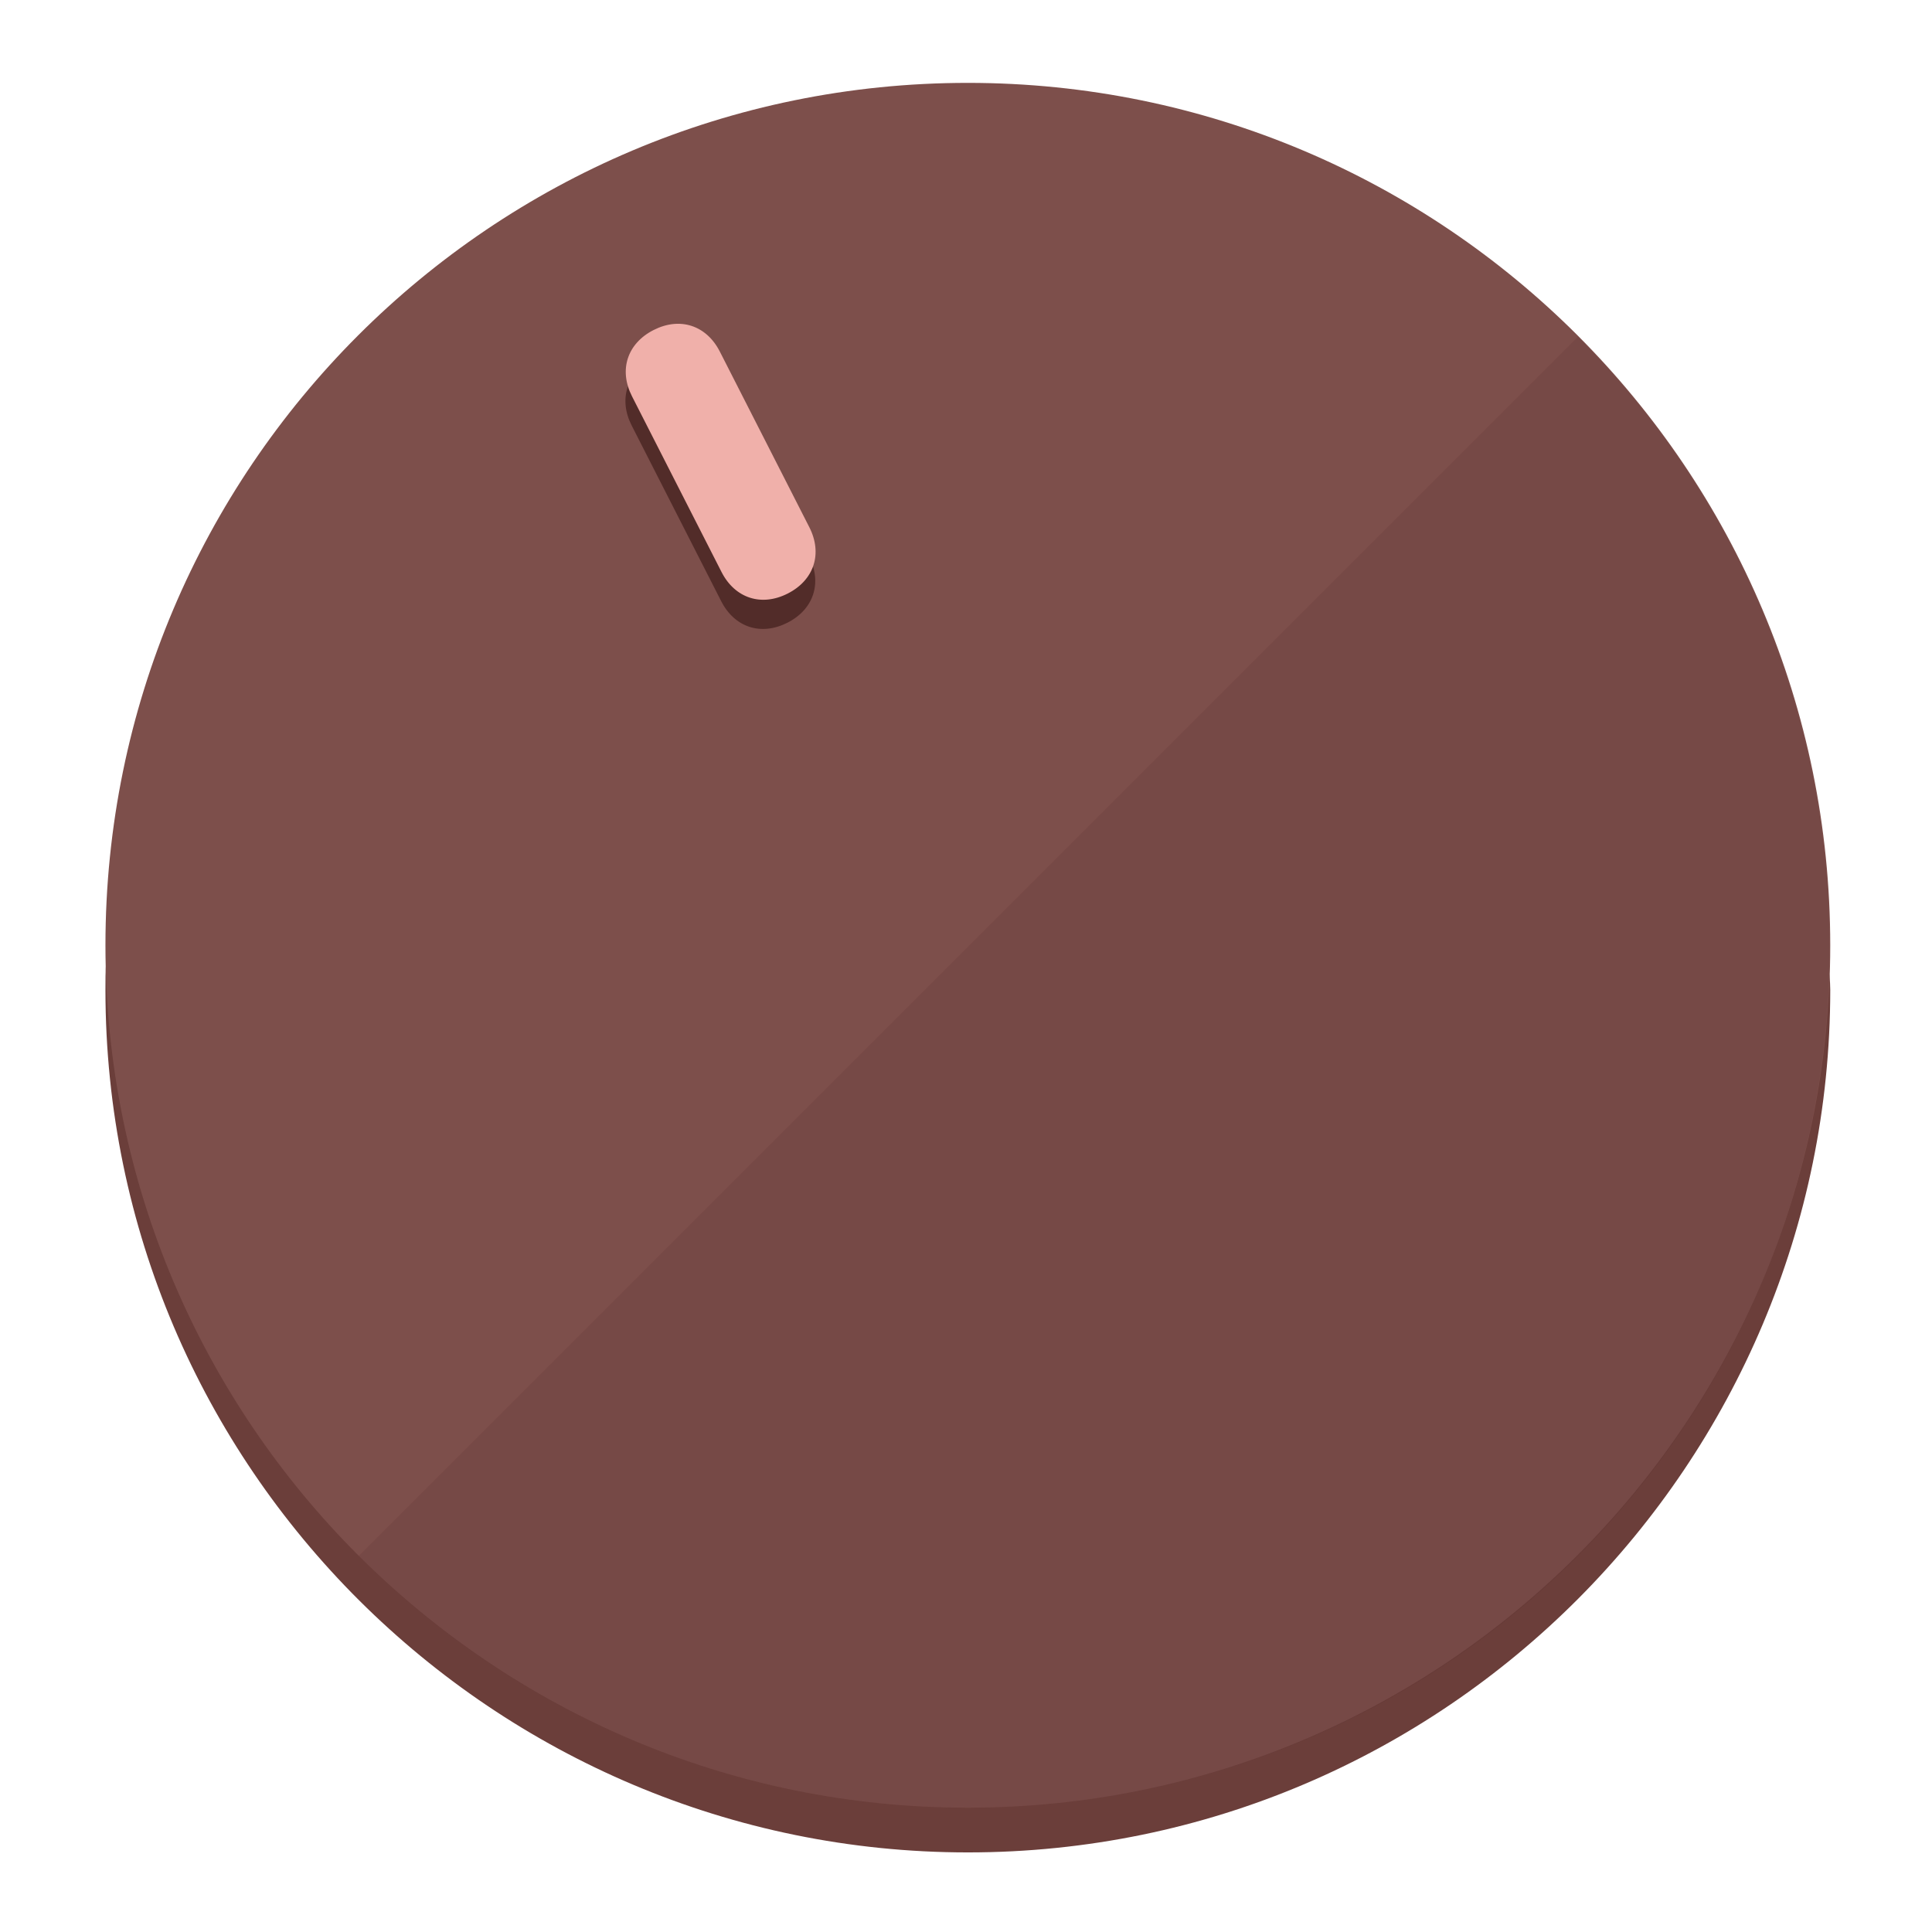
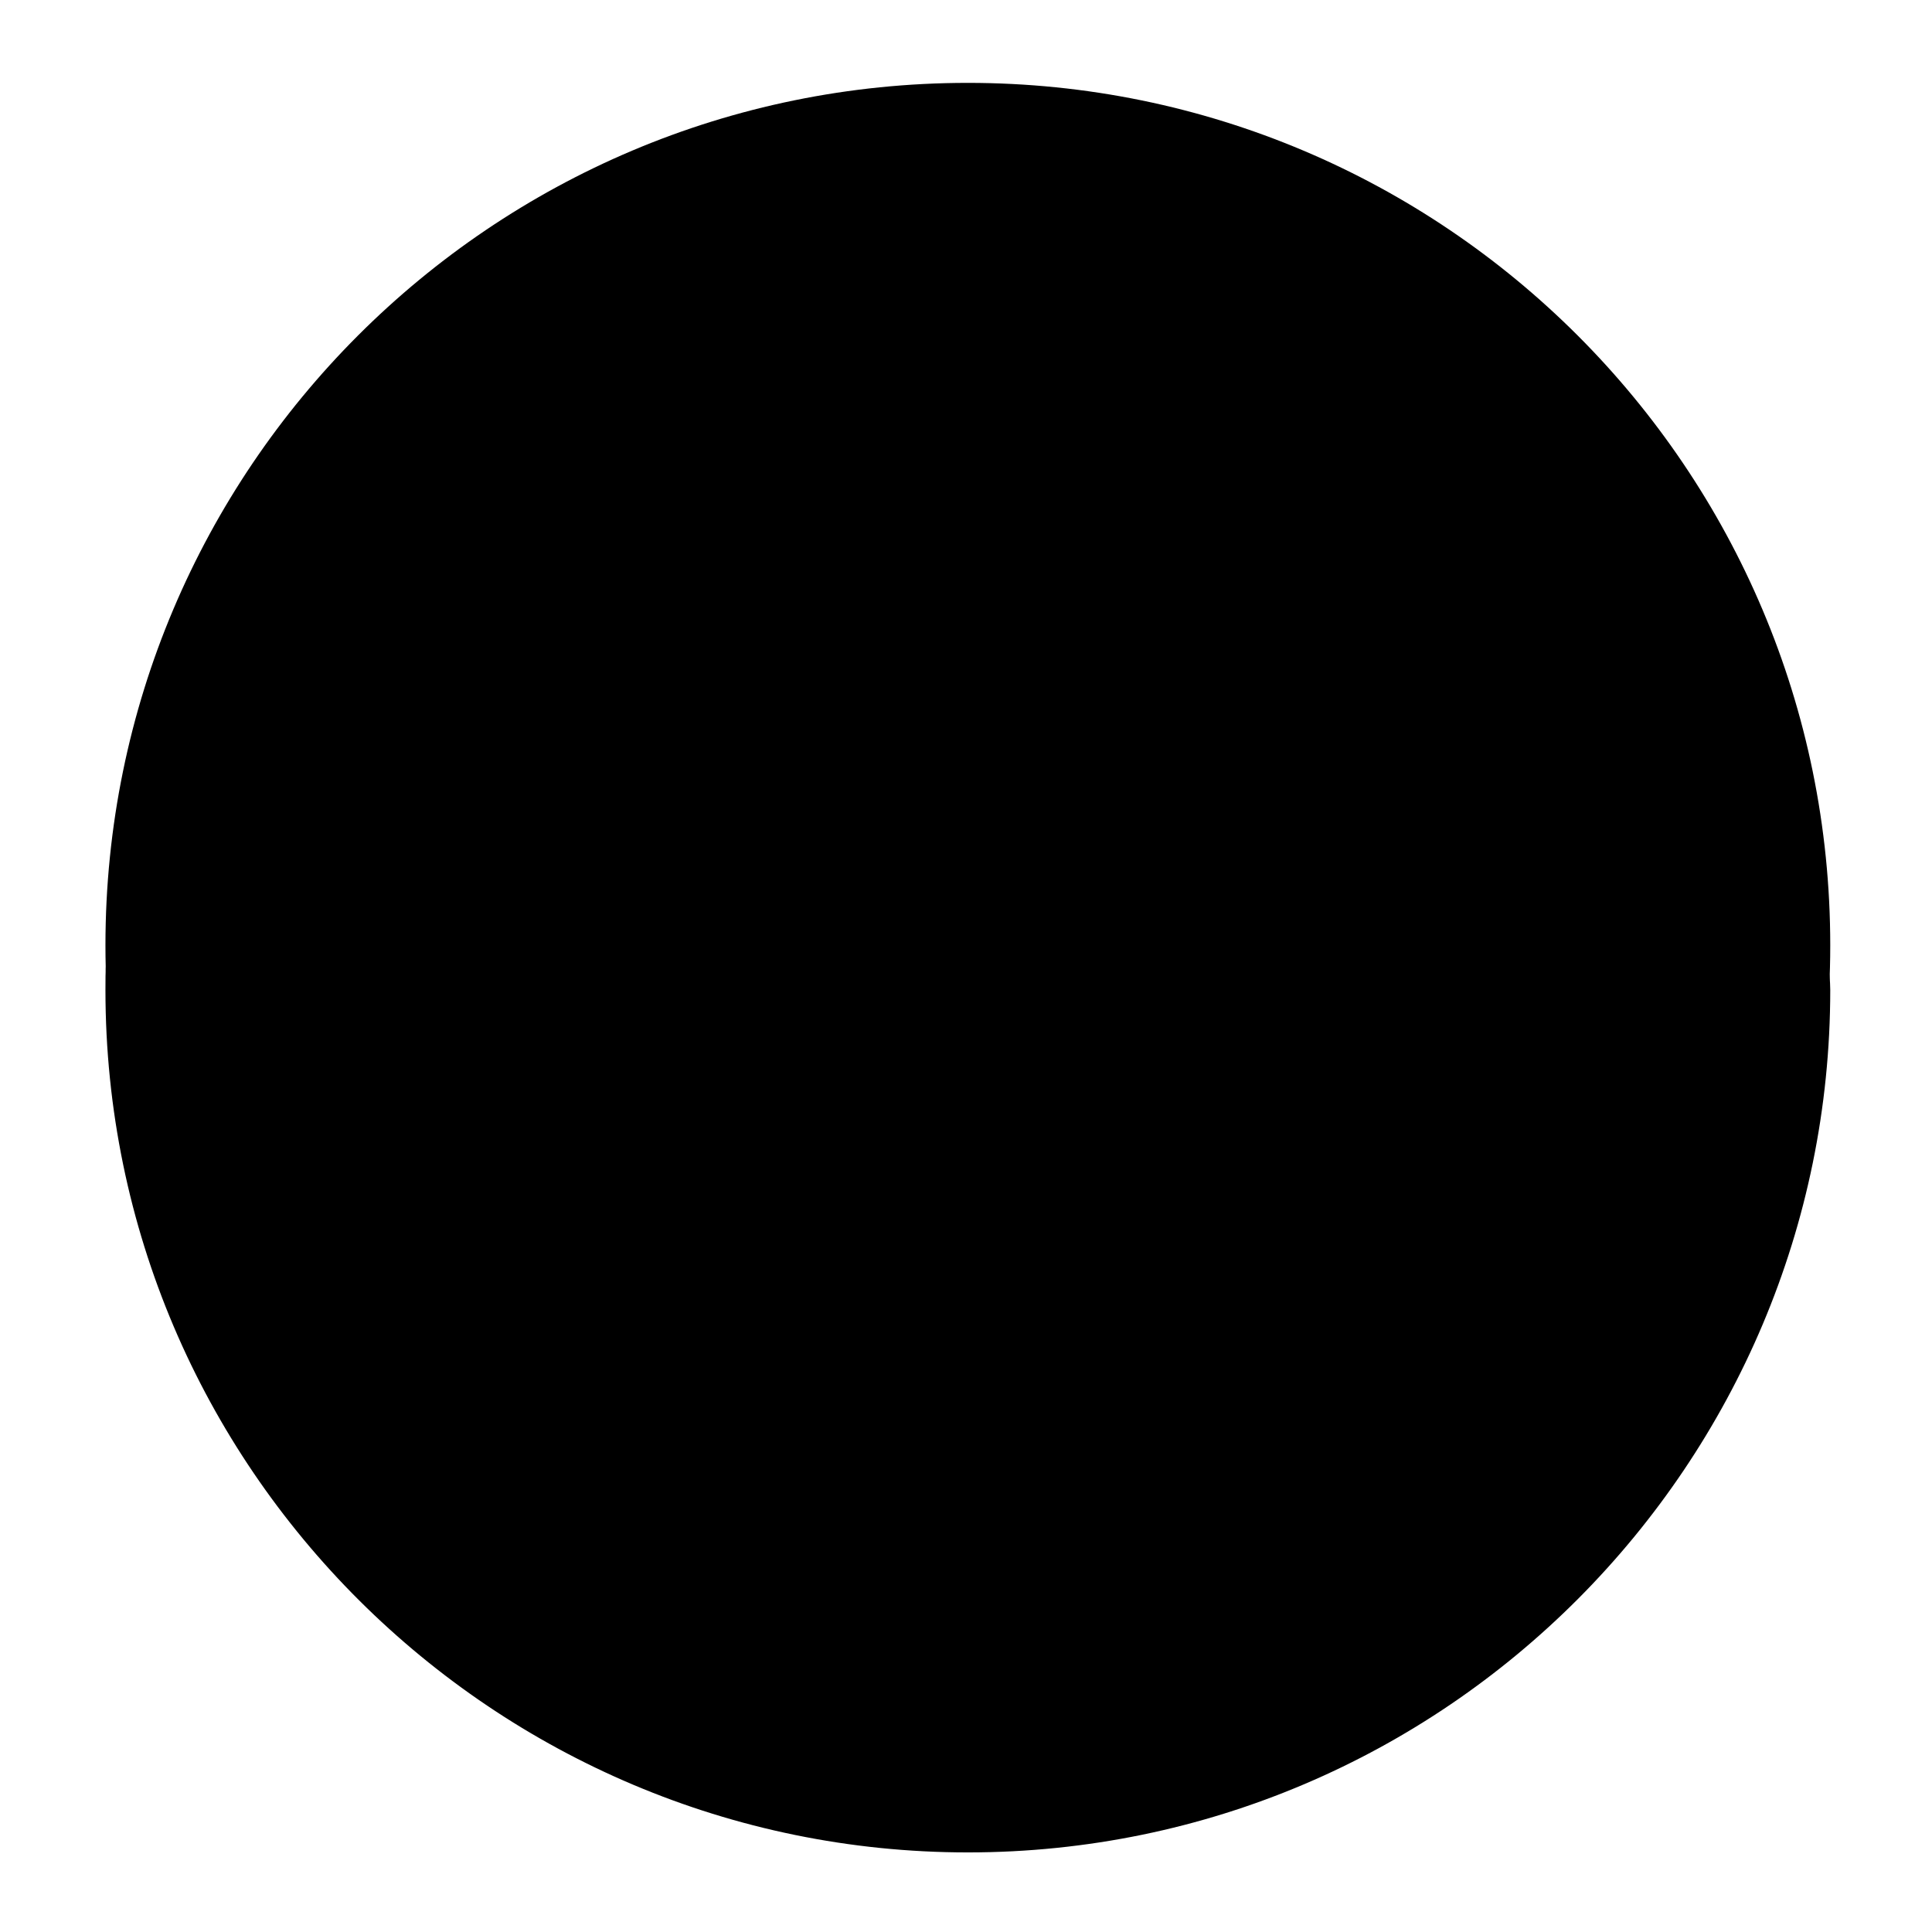
<svg xmlns="http://www.w3.org/2000/svg" height="120px" width="120px" version="1.1" id="Layer_1" viewBox="0 0 496.8 496.8" xml:space="preserve">
  <defs id="defs23" />
  <g id="g3158">
-     <path style="display:inline;fill:#6B3E3A;fill-opacity:1;stroke-width:1.584" d="m 248.875,445.92 c 116.582,0 212.89,-91.238 220.493,-205.286 0,5.069 1.267,8.87 1.267,13.939 0,121.651 -98.842,221.76 -221.76,221.76 -121.651,0 -221.76,-98.842 -221.76,-221.76 0,-5.069 0,-8.87 1.267,-13.939 7.603,114.048 103.91,205.286 220.493,205.286 z" id="path8" />
-     <circle style="display:inline;fill:#7D4F4B;fill-opacity:1;stroke-width:1.584" cx="248.875" cy="243.071" r="221.76" id="circle12" />
-     <path style="display:inline;fill:#522C29;fill-opacity:0.154;stroke-width:1.587" d="m 405.744,86.606 c 86.308,86.308 86.308,227.193 0,313.5 -86.308,86.308 -227.193,86.308 -313.5,0" id="path14" />
+     <path style="display:inline;fill:#;fill-opacity:1;stroke-width:1.584" d="m 248.875,445.92 c 116.582,0 212.89,-91.238 220.493,-205.286 0,5.069 1.267,8.87 1.267,13.939 0,121.651 -98.842,221.76 -221.76,221.76 -121.651,0 -221.76,-98.842 -221.76,-221.76 0,-5.069 0,-8.87 1.267,-13.939 7.603,114.048 103.91,205.286 220.493,205.286 z" id="path8" />
+     <circle style="display:inline;fill:#;fill-opacity:1;stroke-width:1.584" cx="248.875" cy="243.071" r="221.76" id="circle12" />
+     <path style="display:inline;fill:#;fill-opacity:0.154;stroke-width:1.587" d="m 405.744,86.606 c 86.308,86.308 86.308,227.193 0,313.5 -86.308,86.308 -227.193,86.308 -313.5,0" id="path14" />
  </g>
  <g id="g3198">
    <circle style="display:none;fill:#000000;fill-opacity:0;stroke-width:1.584" cx="110.802" cy="329.835" r="221.76" id="circle12-3" transform="rotate(-27)" />
-     <path style="display:inline;fill:#522C29;fill-opacity:1;stroke-width:1.584" d="m 208.027,143.077 c 3.452,6.774 1.237,13.592 -5.538,17.044 v 0 c -6.775,3.452 -13.592,1.237 -17.044,-5.538 l -23.012,-45.163 c -3.452,-6.775 -1.237,-13.592 5.538,-17.044 v 0 c 6.774,-3.452 13.592,-1.237 17.044,5.538 z" id="path3789" />
-     <path style="display:inline;fill:#F0B0AA;stroke-width:1.584" d="m 208.113,135.571 c 3.452,6.775 1.237,13.592 -5.538,17.044 v 0 c -6.774,3.452 -13.592,1.237 -17.044,-5.538 l -23.012,-45.163 c -3.452,-6.775 -1.237,-13.592 5.538,-17.044 v 0 c 6.775,-3.452 13.592,-1.237 17.044,5.538 z" id="path915" />
+     <path style="display:inline;fill:#;fill-opacity:1;stroke-width:1.584" d="m 208.027,143.077 c 3.452,6.774 1.237,13.592 -5.538,17.044 v 0 c -6.775,3.452 -13.592,1.237 -17.044,-5.538 l -23.012,-45.163 c -3.452,-6.775 -1.237,-13.592 5.538,-17.044 v 0 c 6.774,-3.452 13.592,-1.237 17.044,5.538 z" id="path3789" />
+     <path style="display:inline;fill:#;stroke-width:1.584" d="m 208.113,135.571 c 3.452,6.775 1.237,13.592 -5.538,17.044 v 0 c -6.774,3.452 -13.592,1.237 -17.044,-5.538 l -23.012,-45.163 c -3.452,-6.775 -1.237,-13.592 5.538,-17.044 v 0 c 6.775,-3.452 13.592,-1.237 17.044,5.538 z" id="path915" />
  </g>
</svg>
